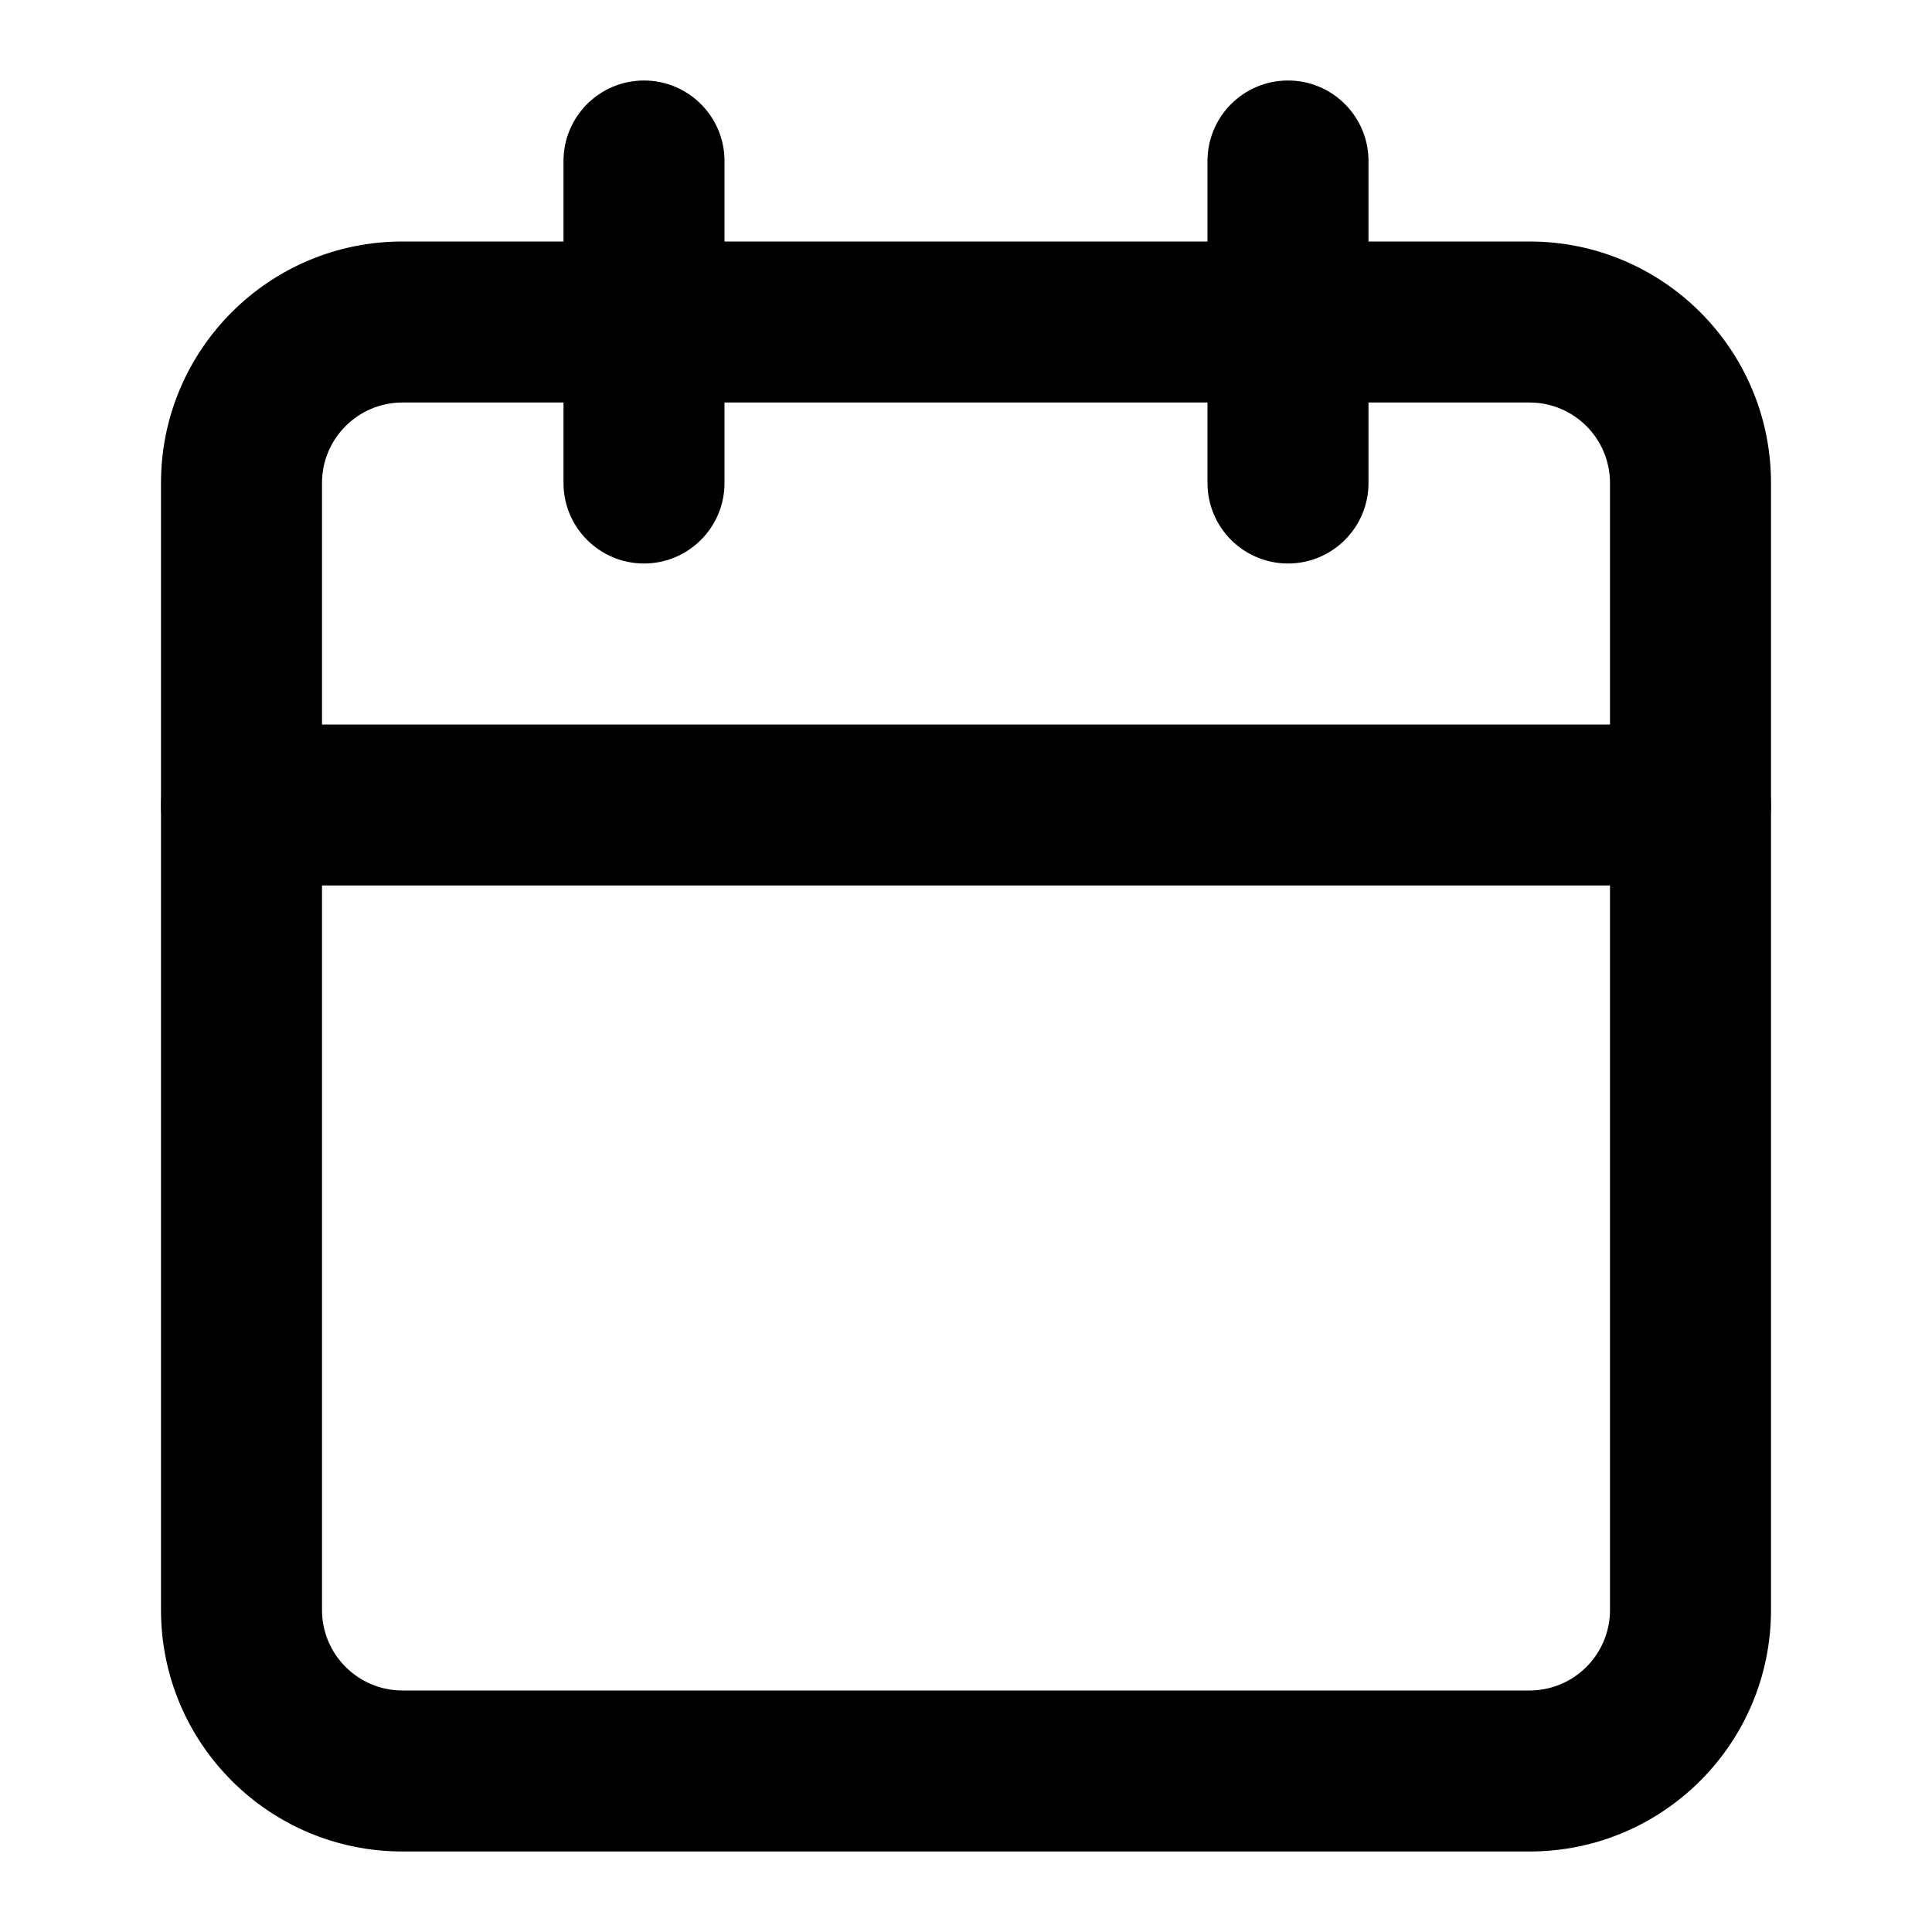
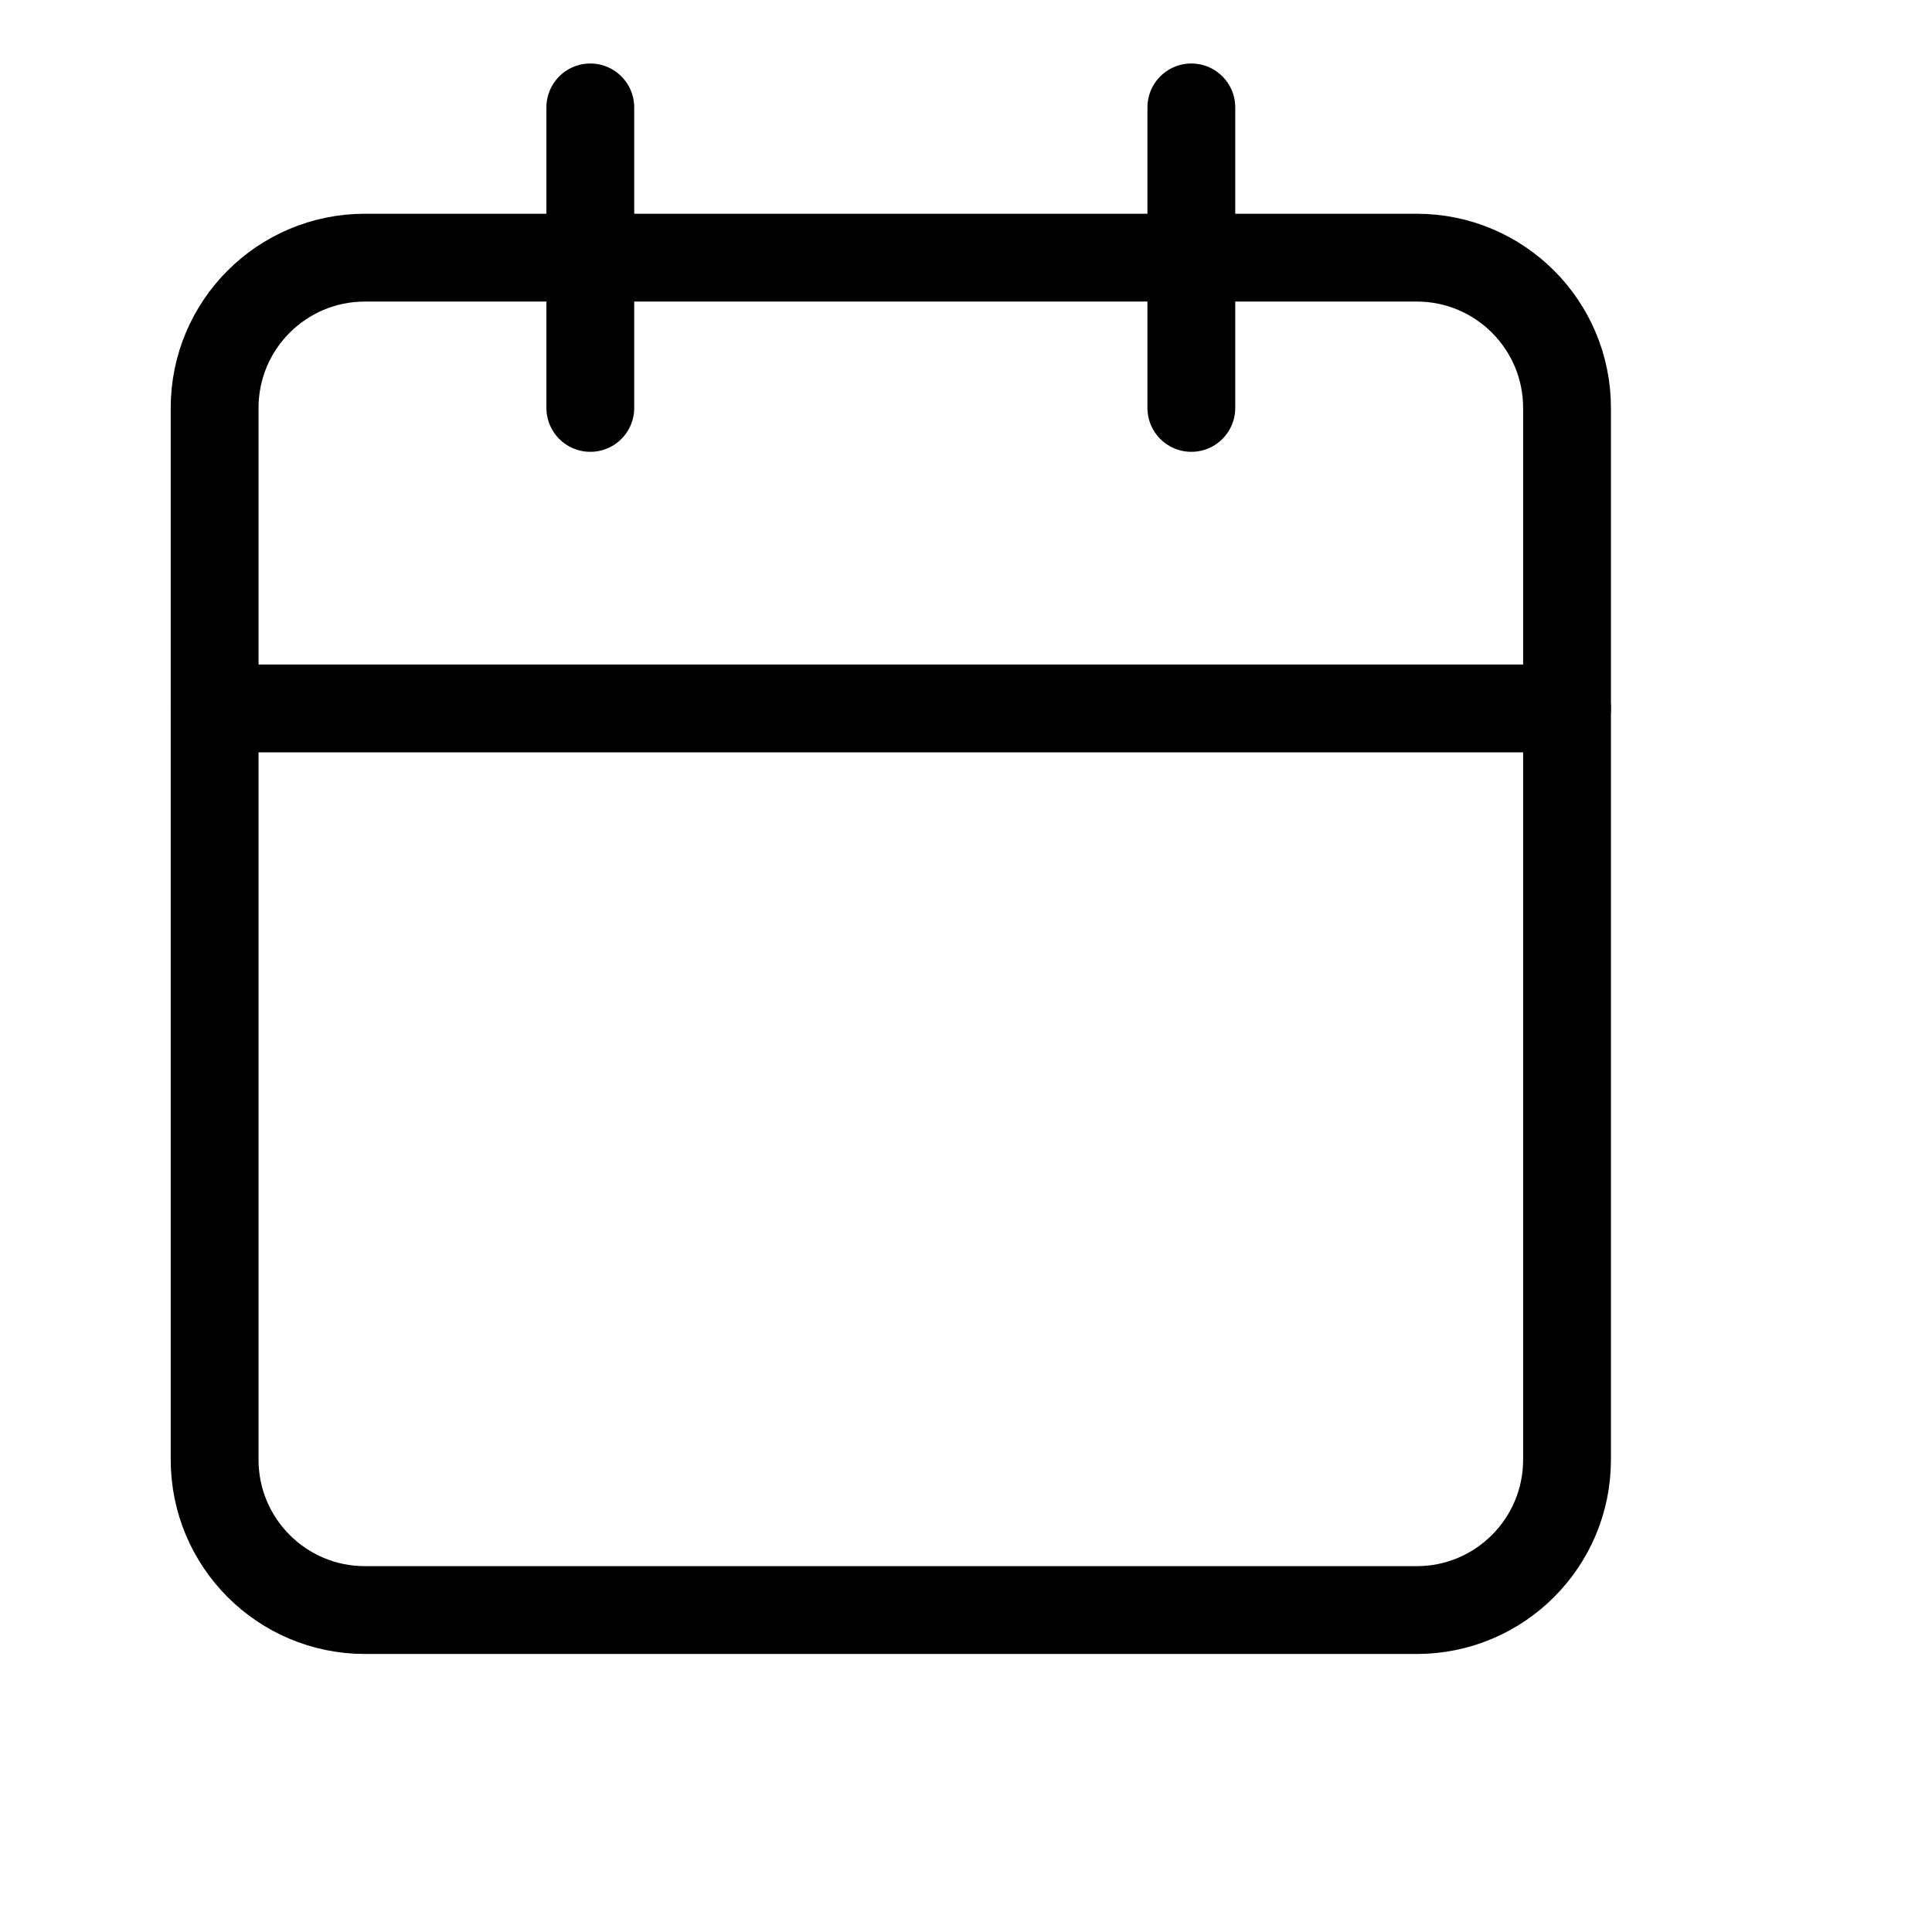
- <svg xmlns="http://www.w3.org/2000/svg" width="100%" height="100%" viewBox="0 0 24 24" fill="current">
-   <path fill-rule="evenodd" clip-rule="evenodd" d="M5 5C4.448 5 4 5.448 4 6V20C4 20.552 4.448 21 5 21H19C19.552 21 20 20.552 20 20V6C20 5.448 19.552 5 19 5H5ZM2 6C2 4.343 3.343 3 5 3H19C20.657 3 22 4.343 22 6V20C22 21.657 20.657 23 19 23H5C3.343 23 2 21.657 2 20V6Z" />
-   <path fill-rule="evenodd" clip-rule="evenodd" d="M16 1C16.552 1 17 1.448 17 2V6C17 6.552 16.552 7 16 7C15.448 7 15 6.552 15 6V2C15 1.448 15.448 1 16 1Z" />
-   <path fill-rule="evenodd" clip-rule="evenodd" d="M8 1C8.552 1 9 1.448 9 2V6C9 6.552 8.552 7 8 7C7.448 7 7 6.552 7 6V2C7 1.448 7.448 1 8 1Z" />
-   <path fill-rule="evenodd" clip-rule="evenodd" d="M2 10C2 9.448 2.448 9 3 9H21C21.552 9 22 9.448 22 10C22 10.552 21.552 11 21 11H3C2.448 11 2 10.552 2 10Z" />
+ <svg xmlns="http://www.w3.org/2000/svg" width="100%" height="100%" viewBox="0 0 22 22" stroke="currentColor" stroke-width="current" fill="none">
+   <path d="M16.133 2.934H4.155C3.21 2.934 2.444 3.7 2.444 4.645V16.622C2.444 17.567 3.21 18.334 4.155 18.334H16.133C17.078 18.334 17.844 17.567 17.844 16.622V4.645C17.844 3.7 17.078 2.934 16.133 2.934Z" stroke-linecap="round" stroke-linejoin="round" />
+   <path d="M13.566 1.223V4.645" stroke-linecap="round" stroke-linejoin="round" />
+   <path d="M6.722 1.223V4.645" stroke-linecap="round" stroke-linejoin="round" />
+   <path d="M2.444 8.067H17.844" stroke-linecap="round" stroke-linejoin="round" />
</svg>
